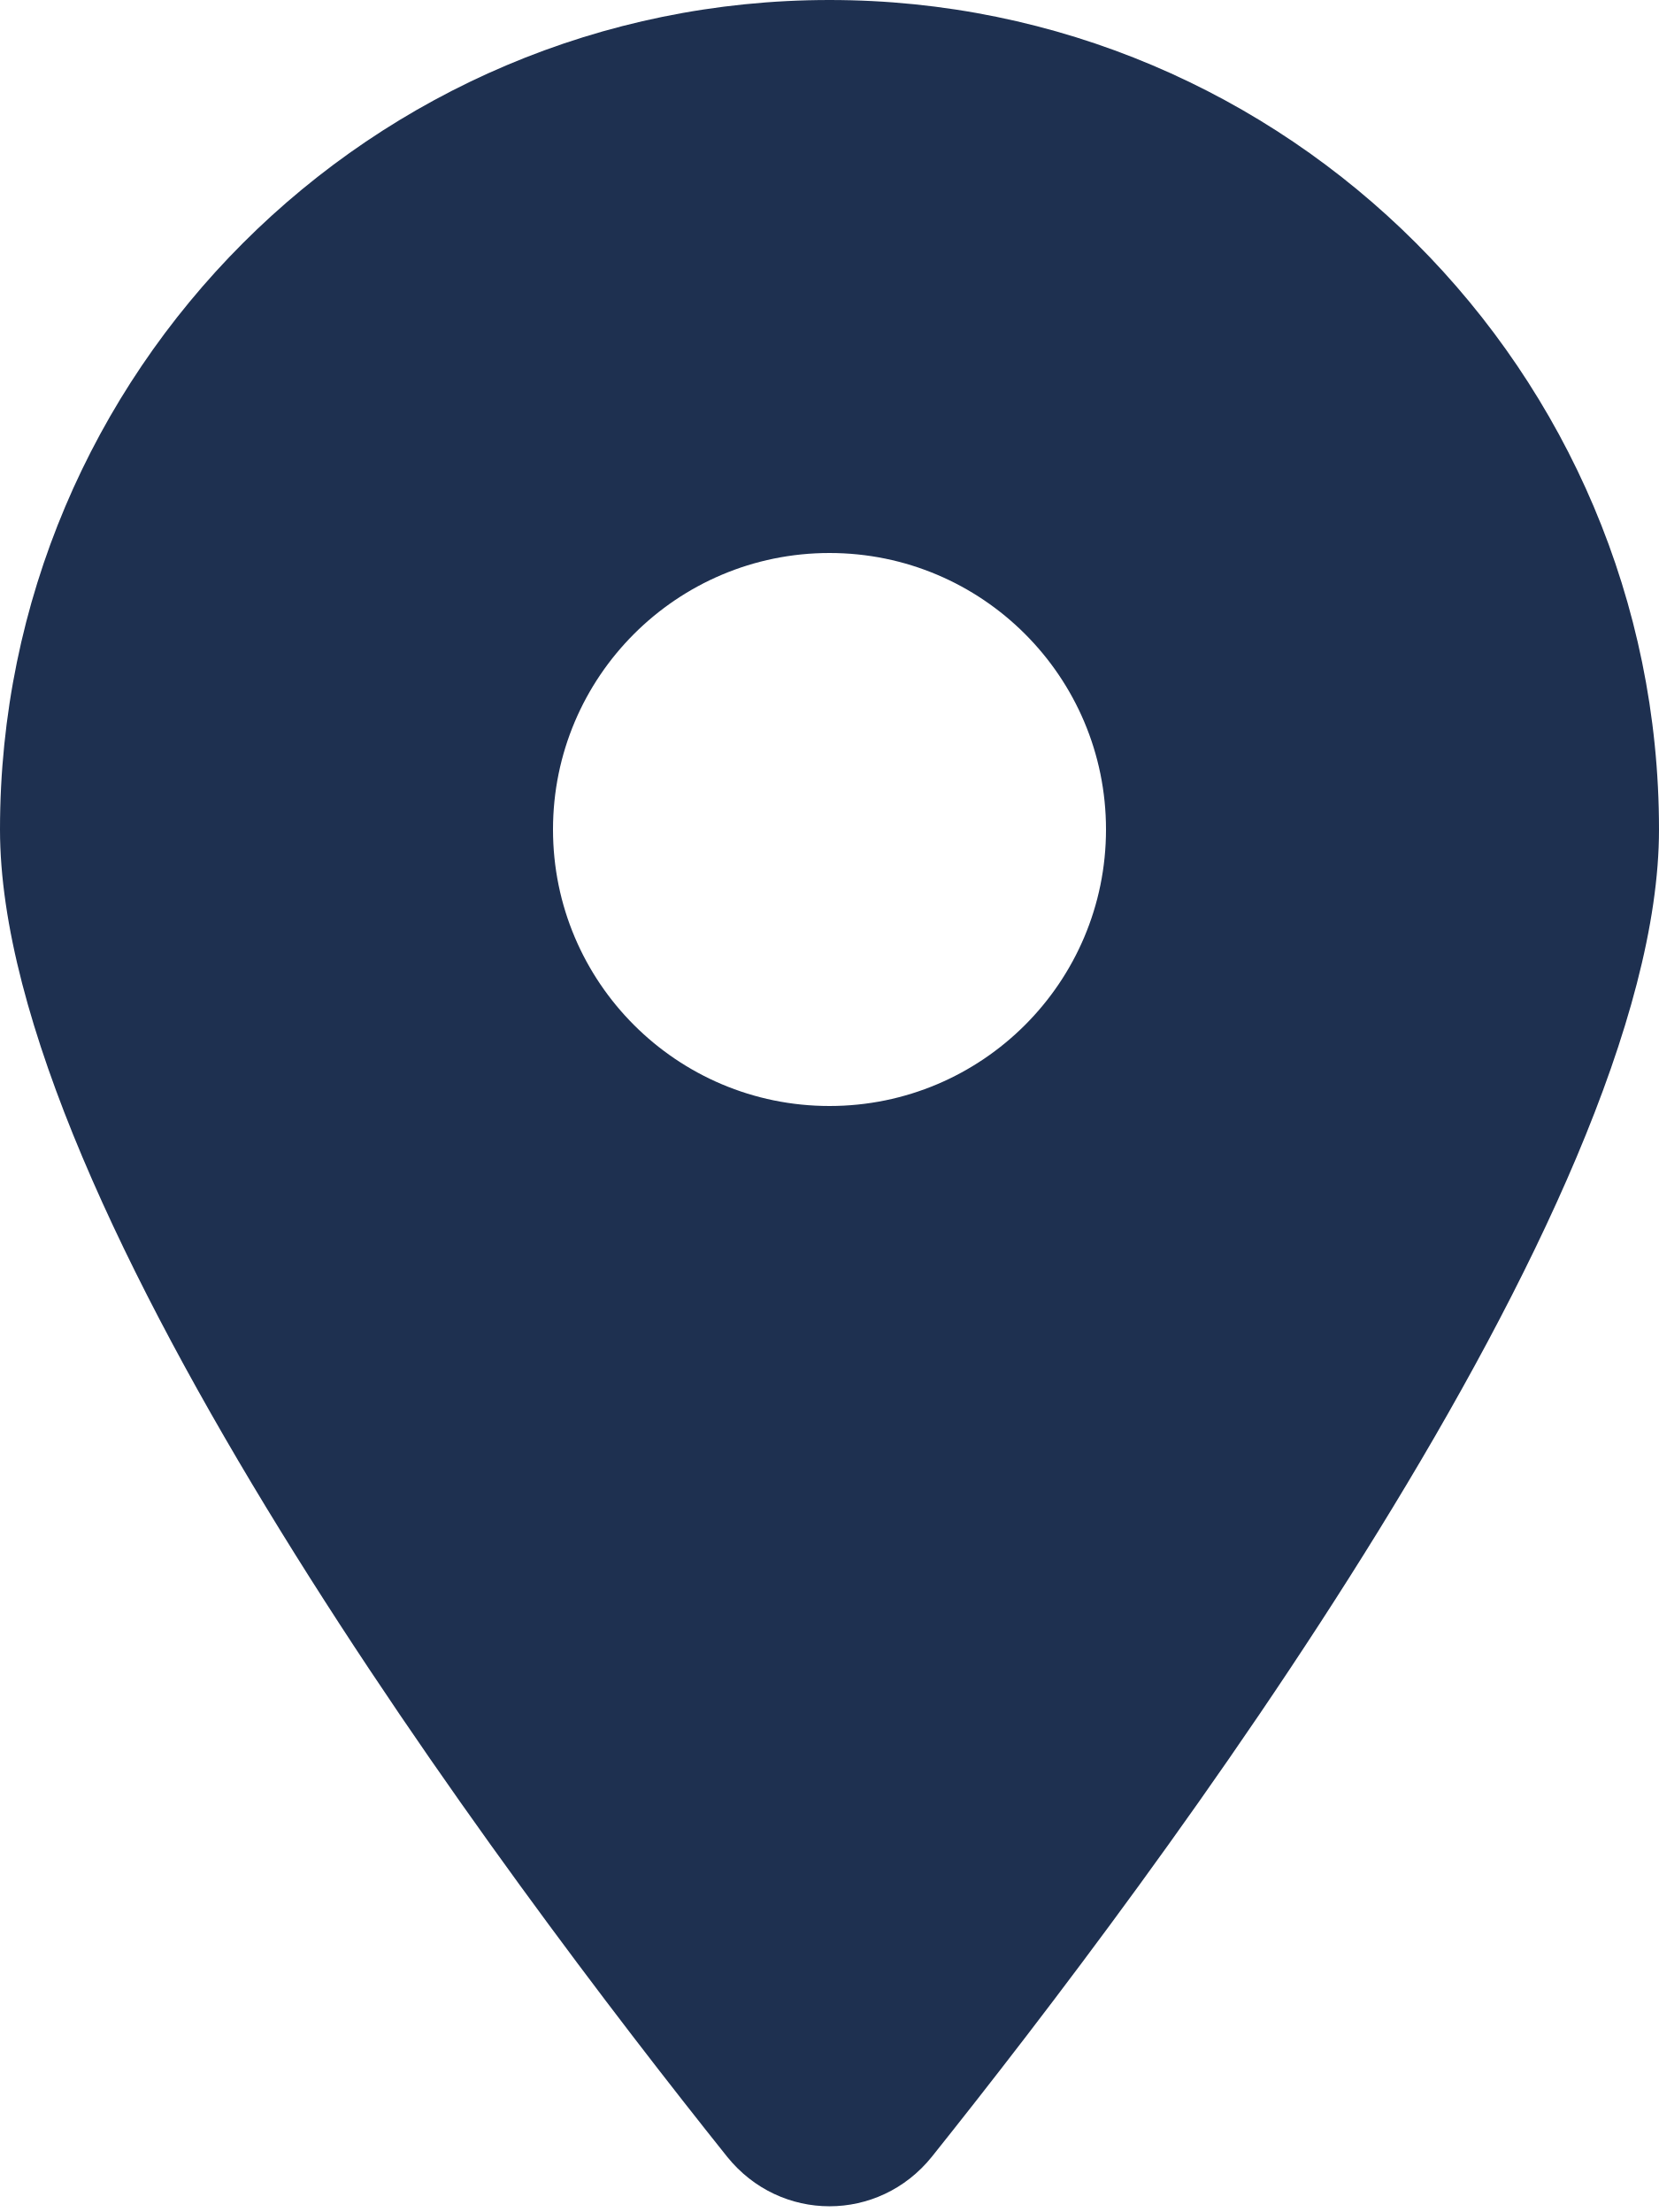
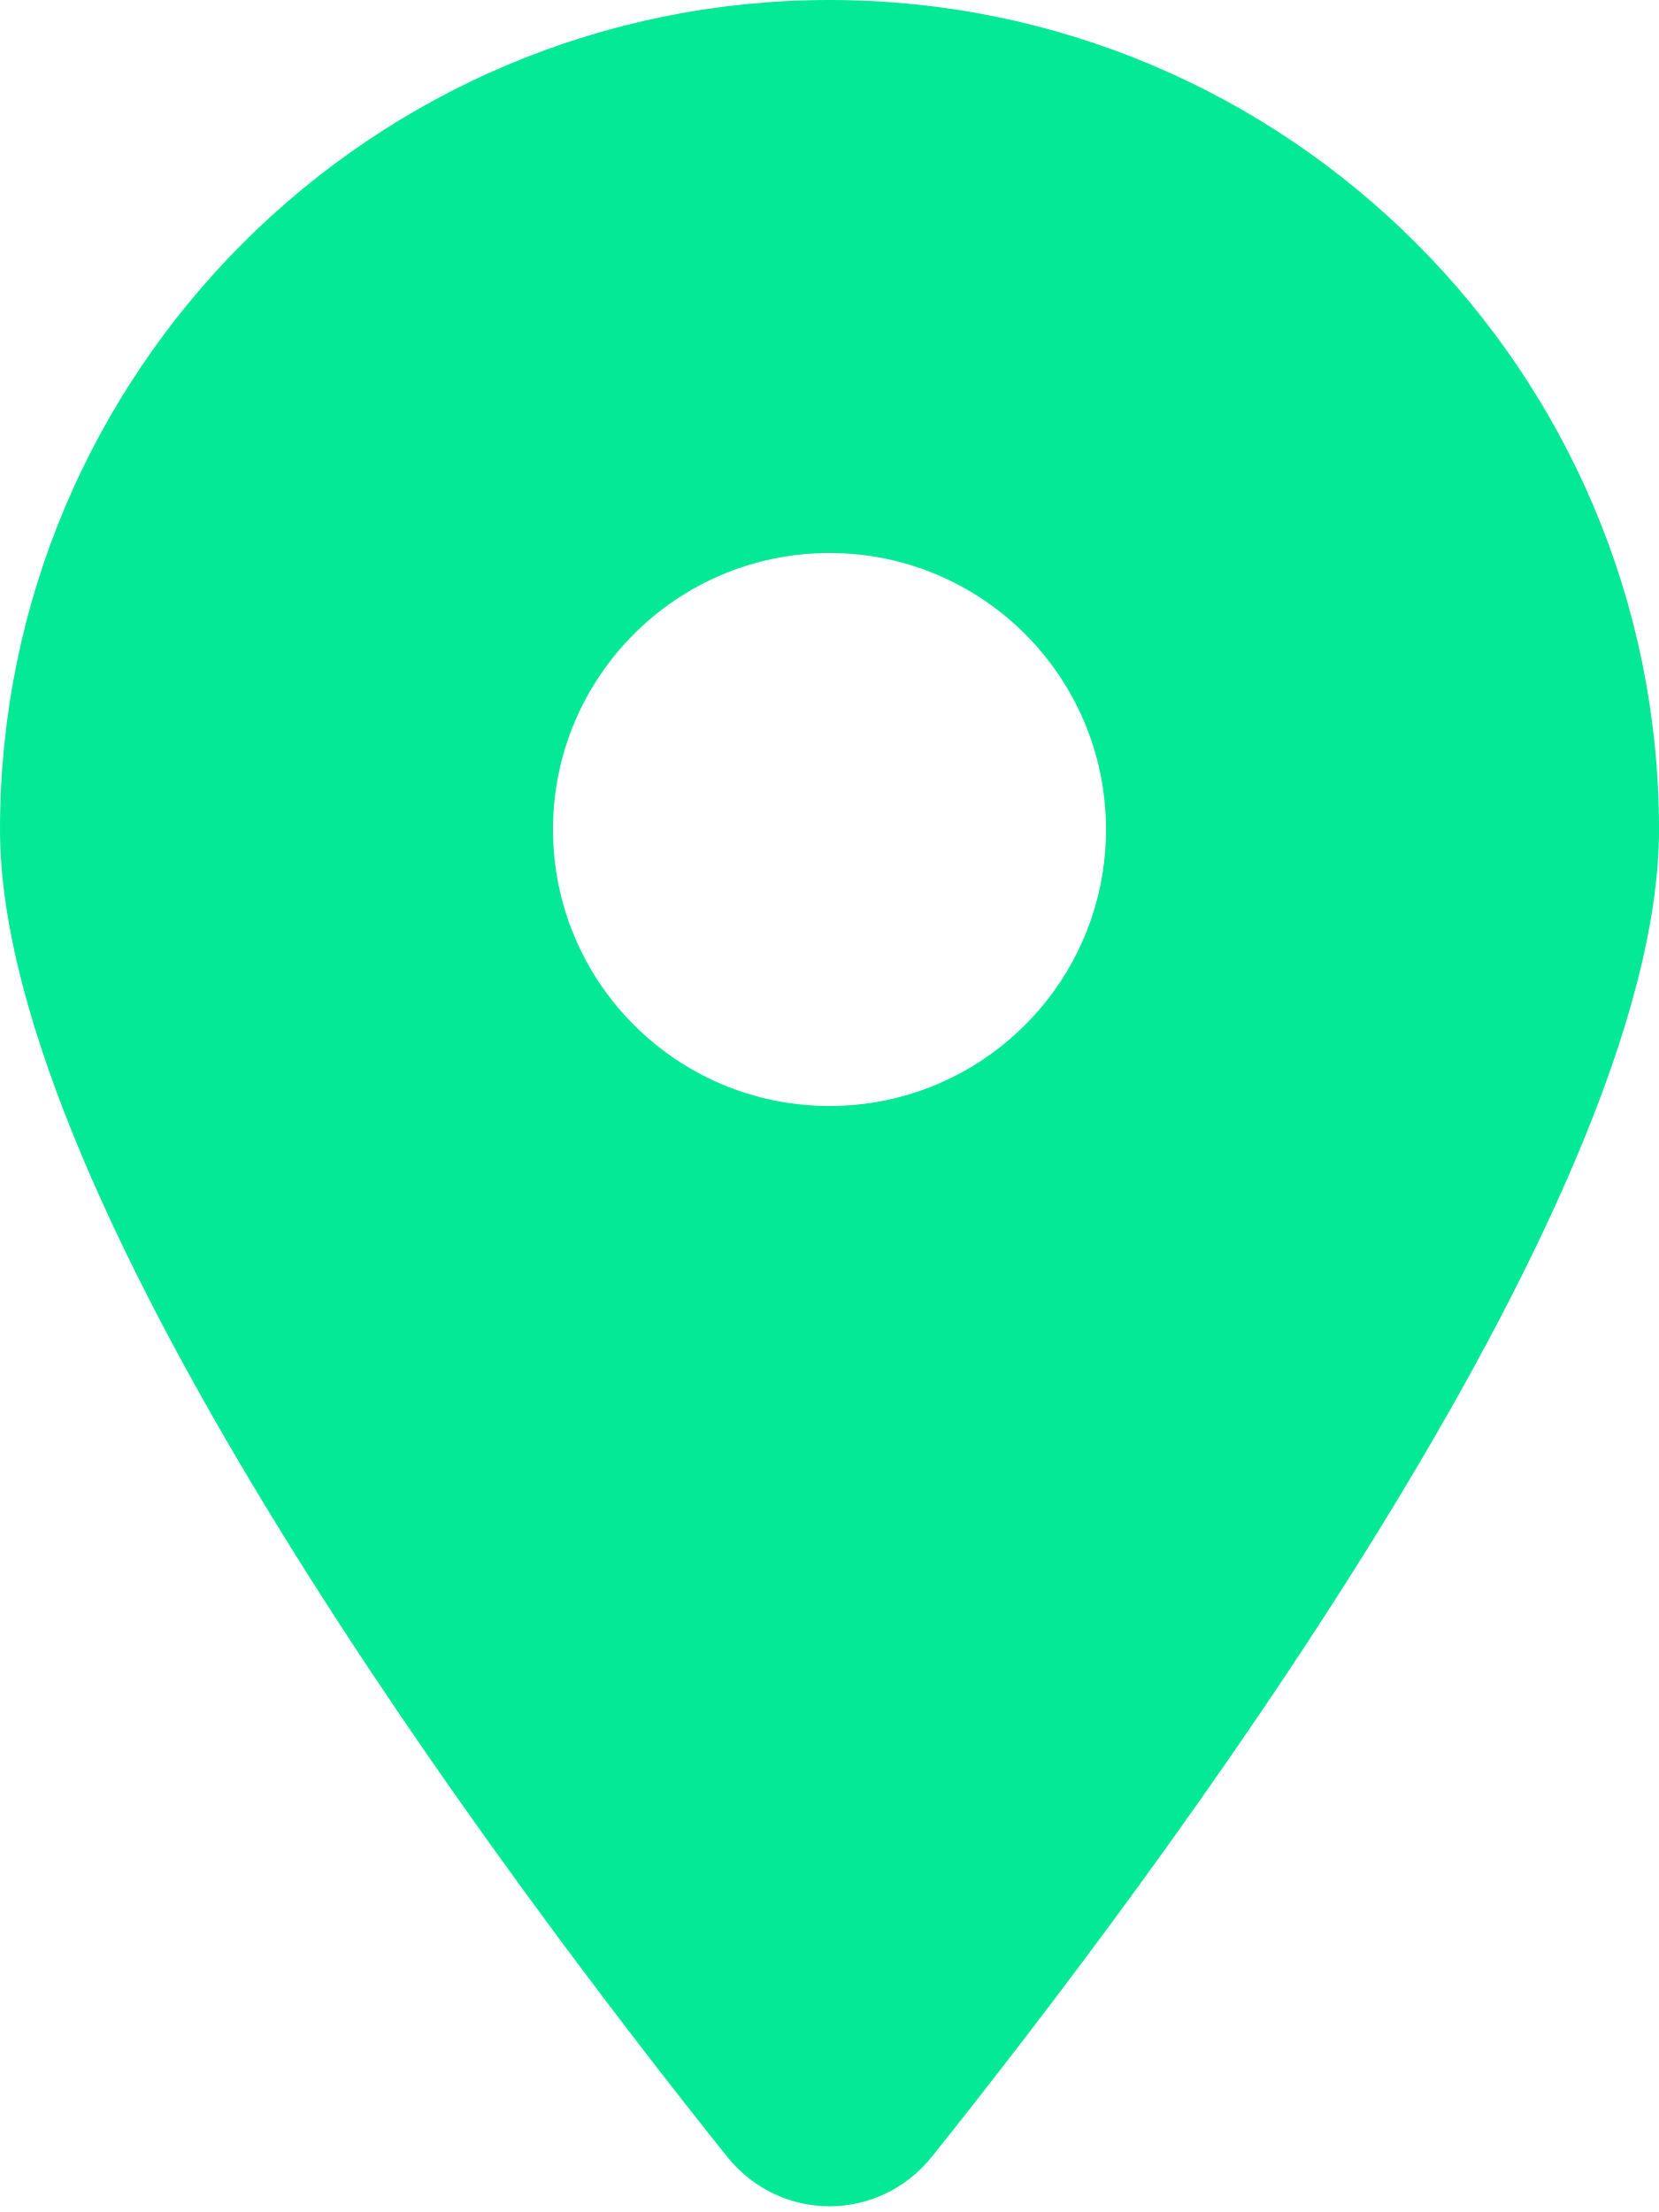
<svg xmlns="http://www.w3.org/2000/svg" height="16" width="12" viewBox="0 0 384 512">
-   <path opacity="1" fill="#1E3050" d="M215.7 499.2C267 435 384 279.4 384 192C384 86 298 0 192 0S0 86 0 192c0 87.4 117 243 168.3 307.2c12.3 15.3 35.1 15.3 47.4 0zM192 128a64 64 0 1 1 0 128 64 64 0 1 1 0-128z" />
+   <path opacity="1" fill="#03E995" d="M215.7 499.2C267 435 384 279.4 384 192C384 86 298 0 192 0S0 86 0 192c0 87.4 117 243 168.3 307.2c12.3 15.3 35.1 15.3 47.4 0zM192 128a64 64 0 1 1 0 128 64 64 0 1 1 0-128z" />
</svg>
